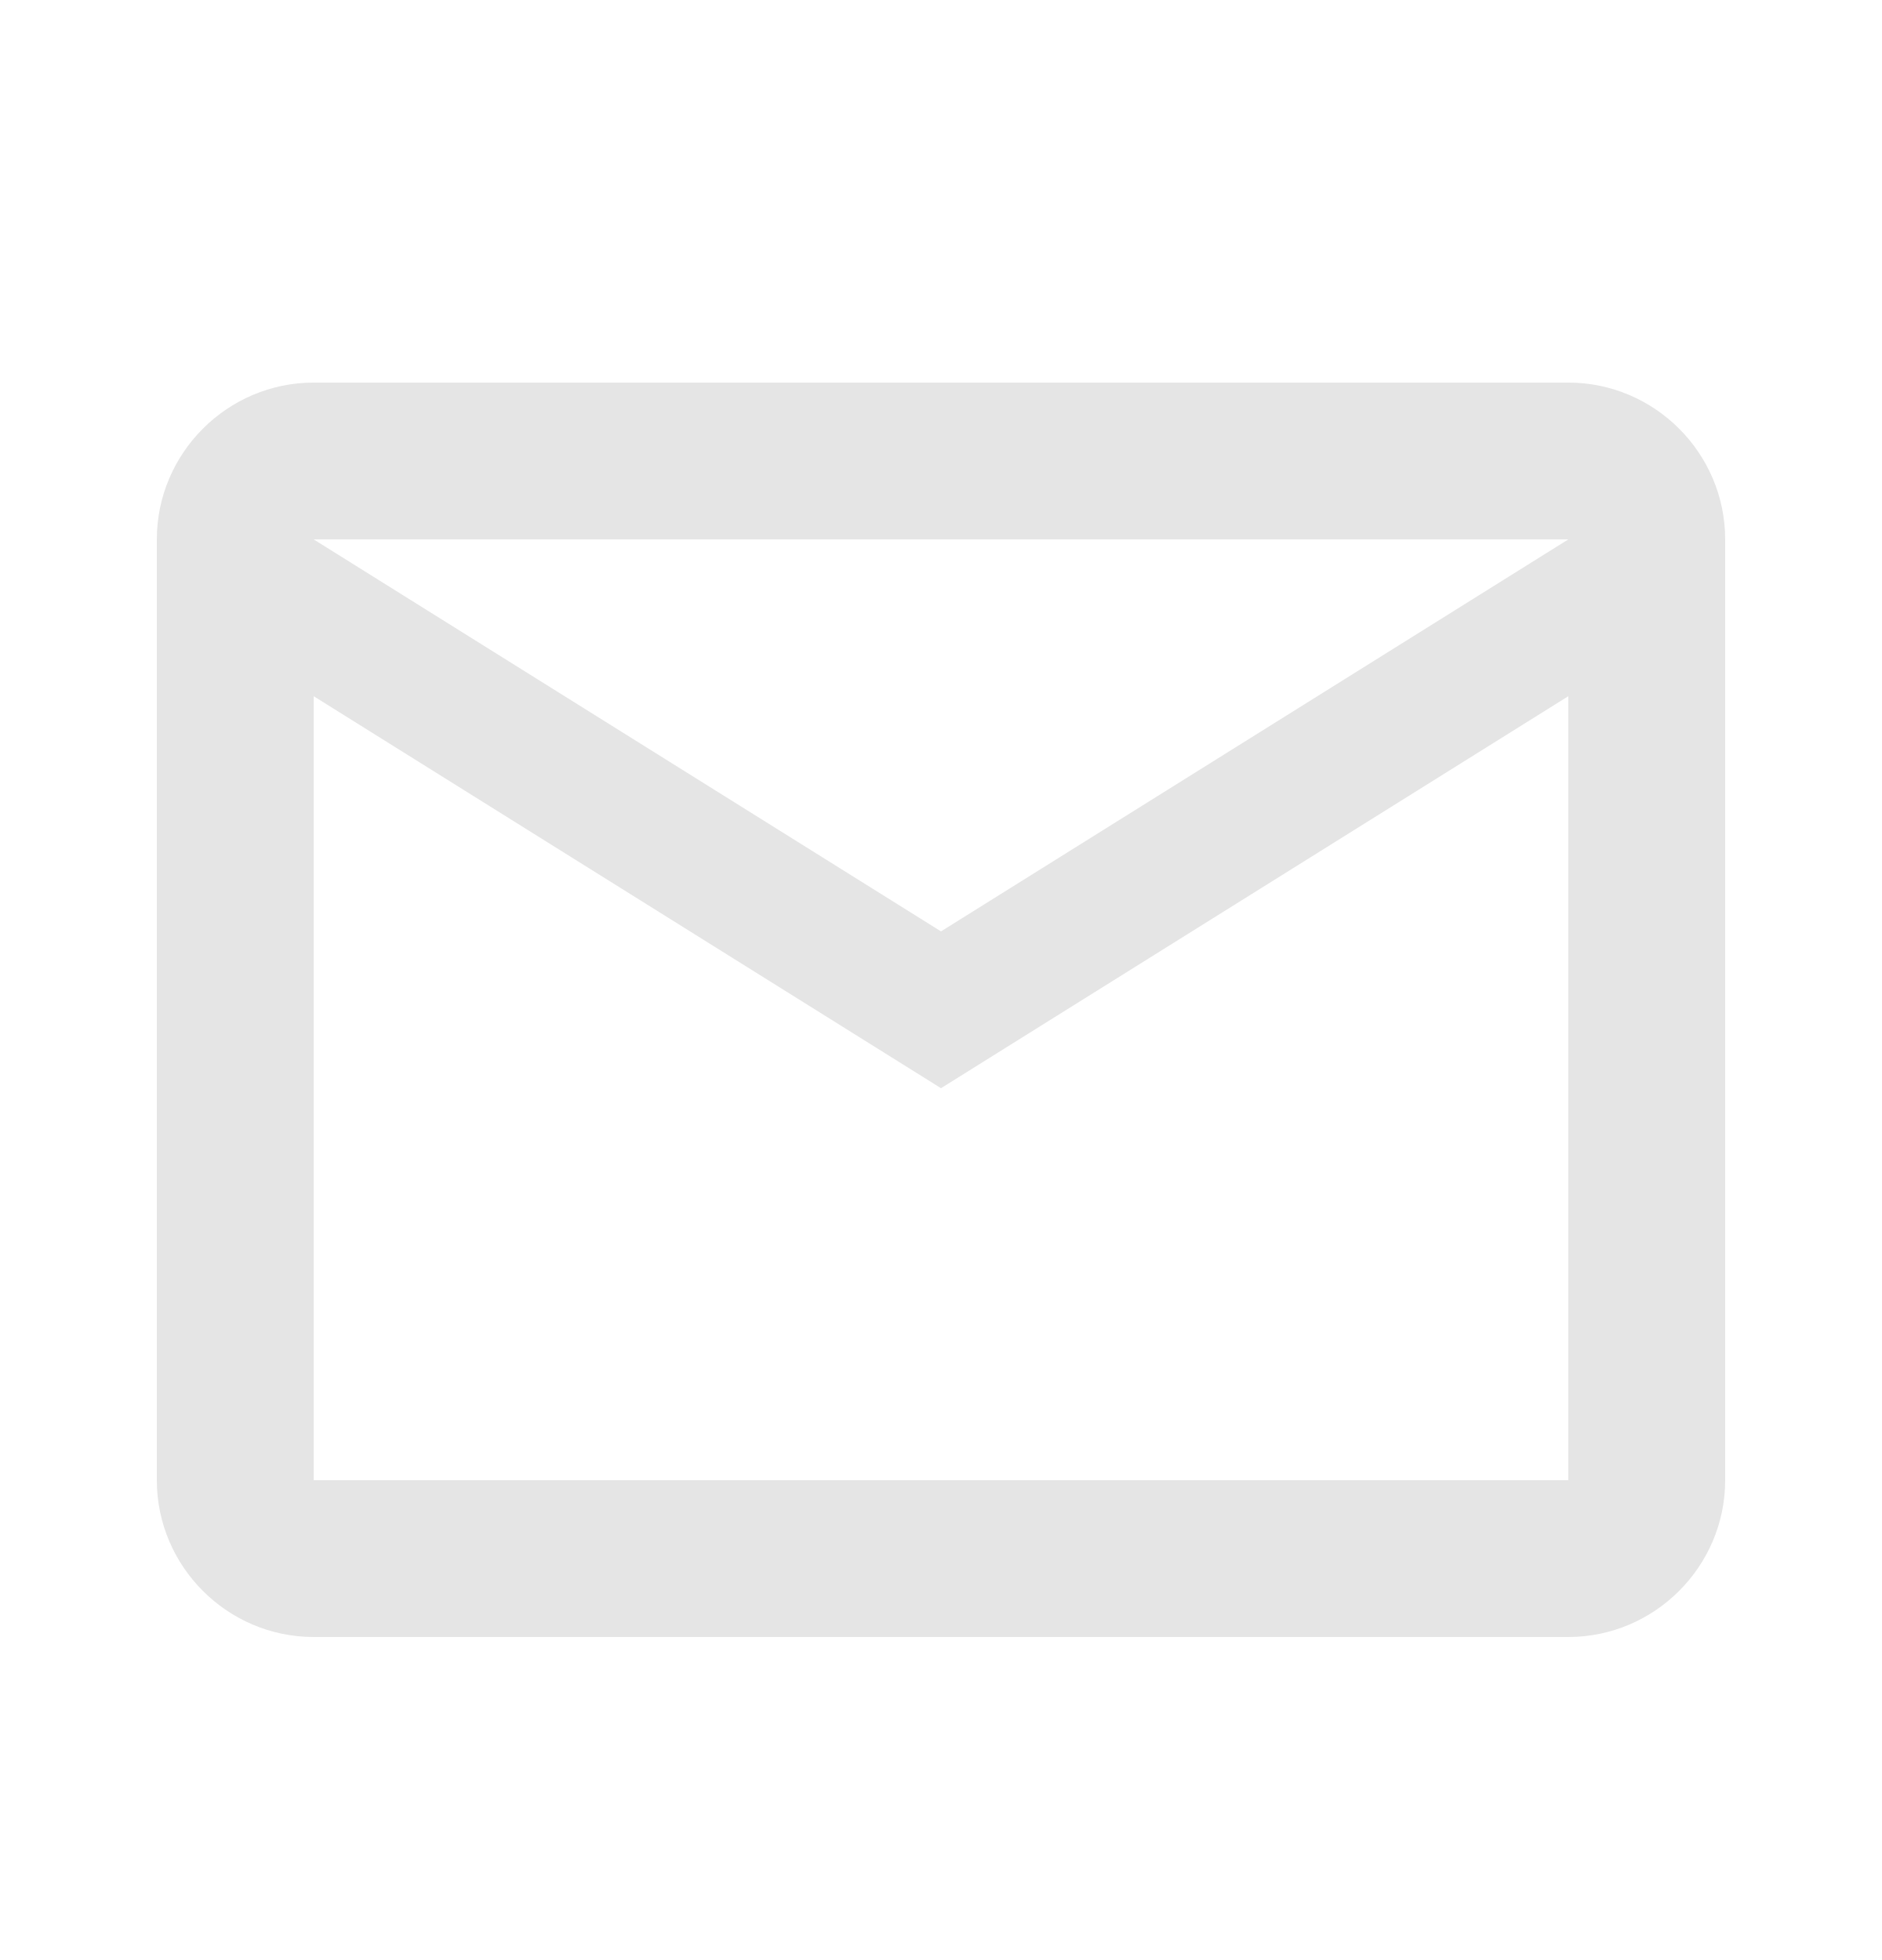
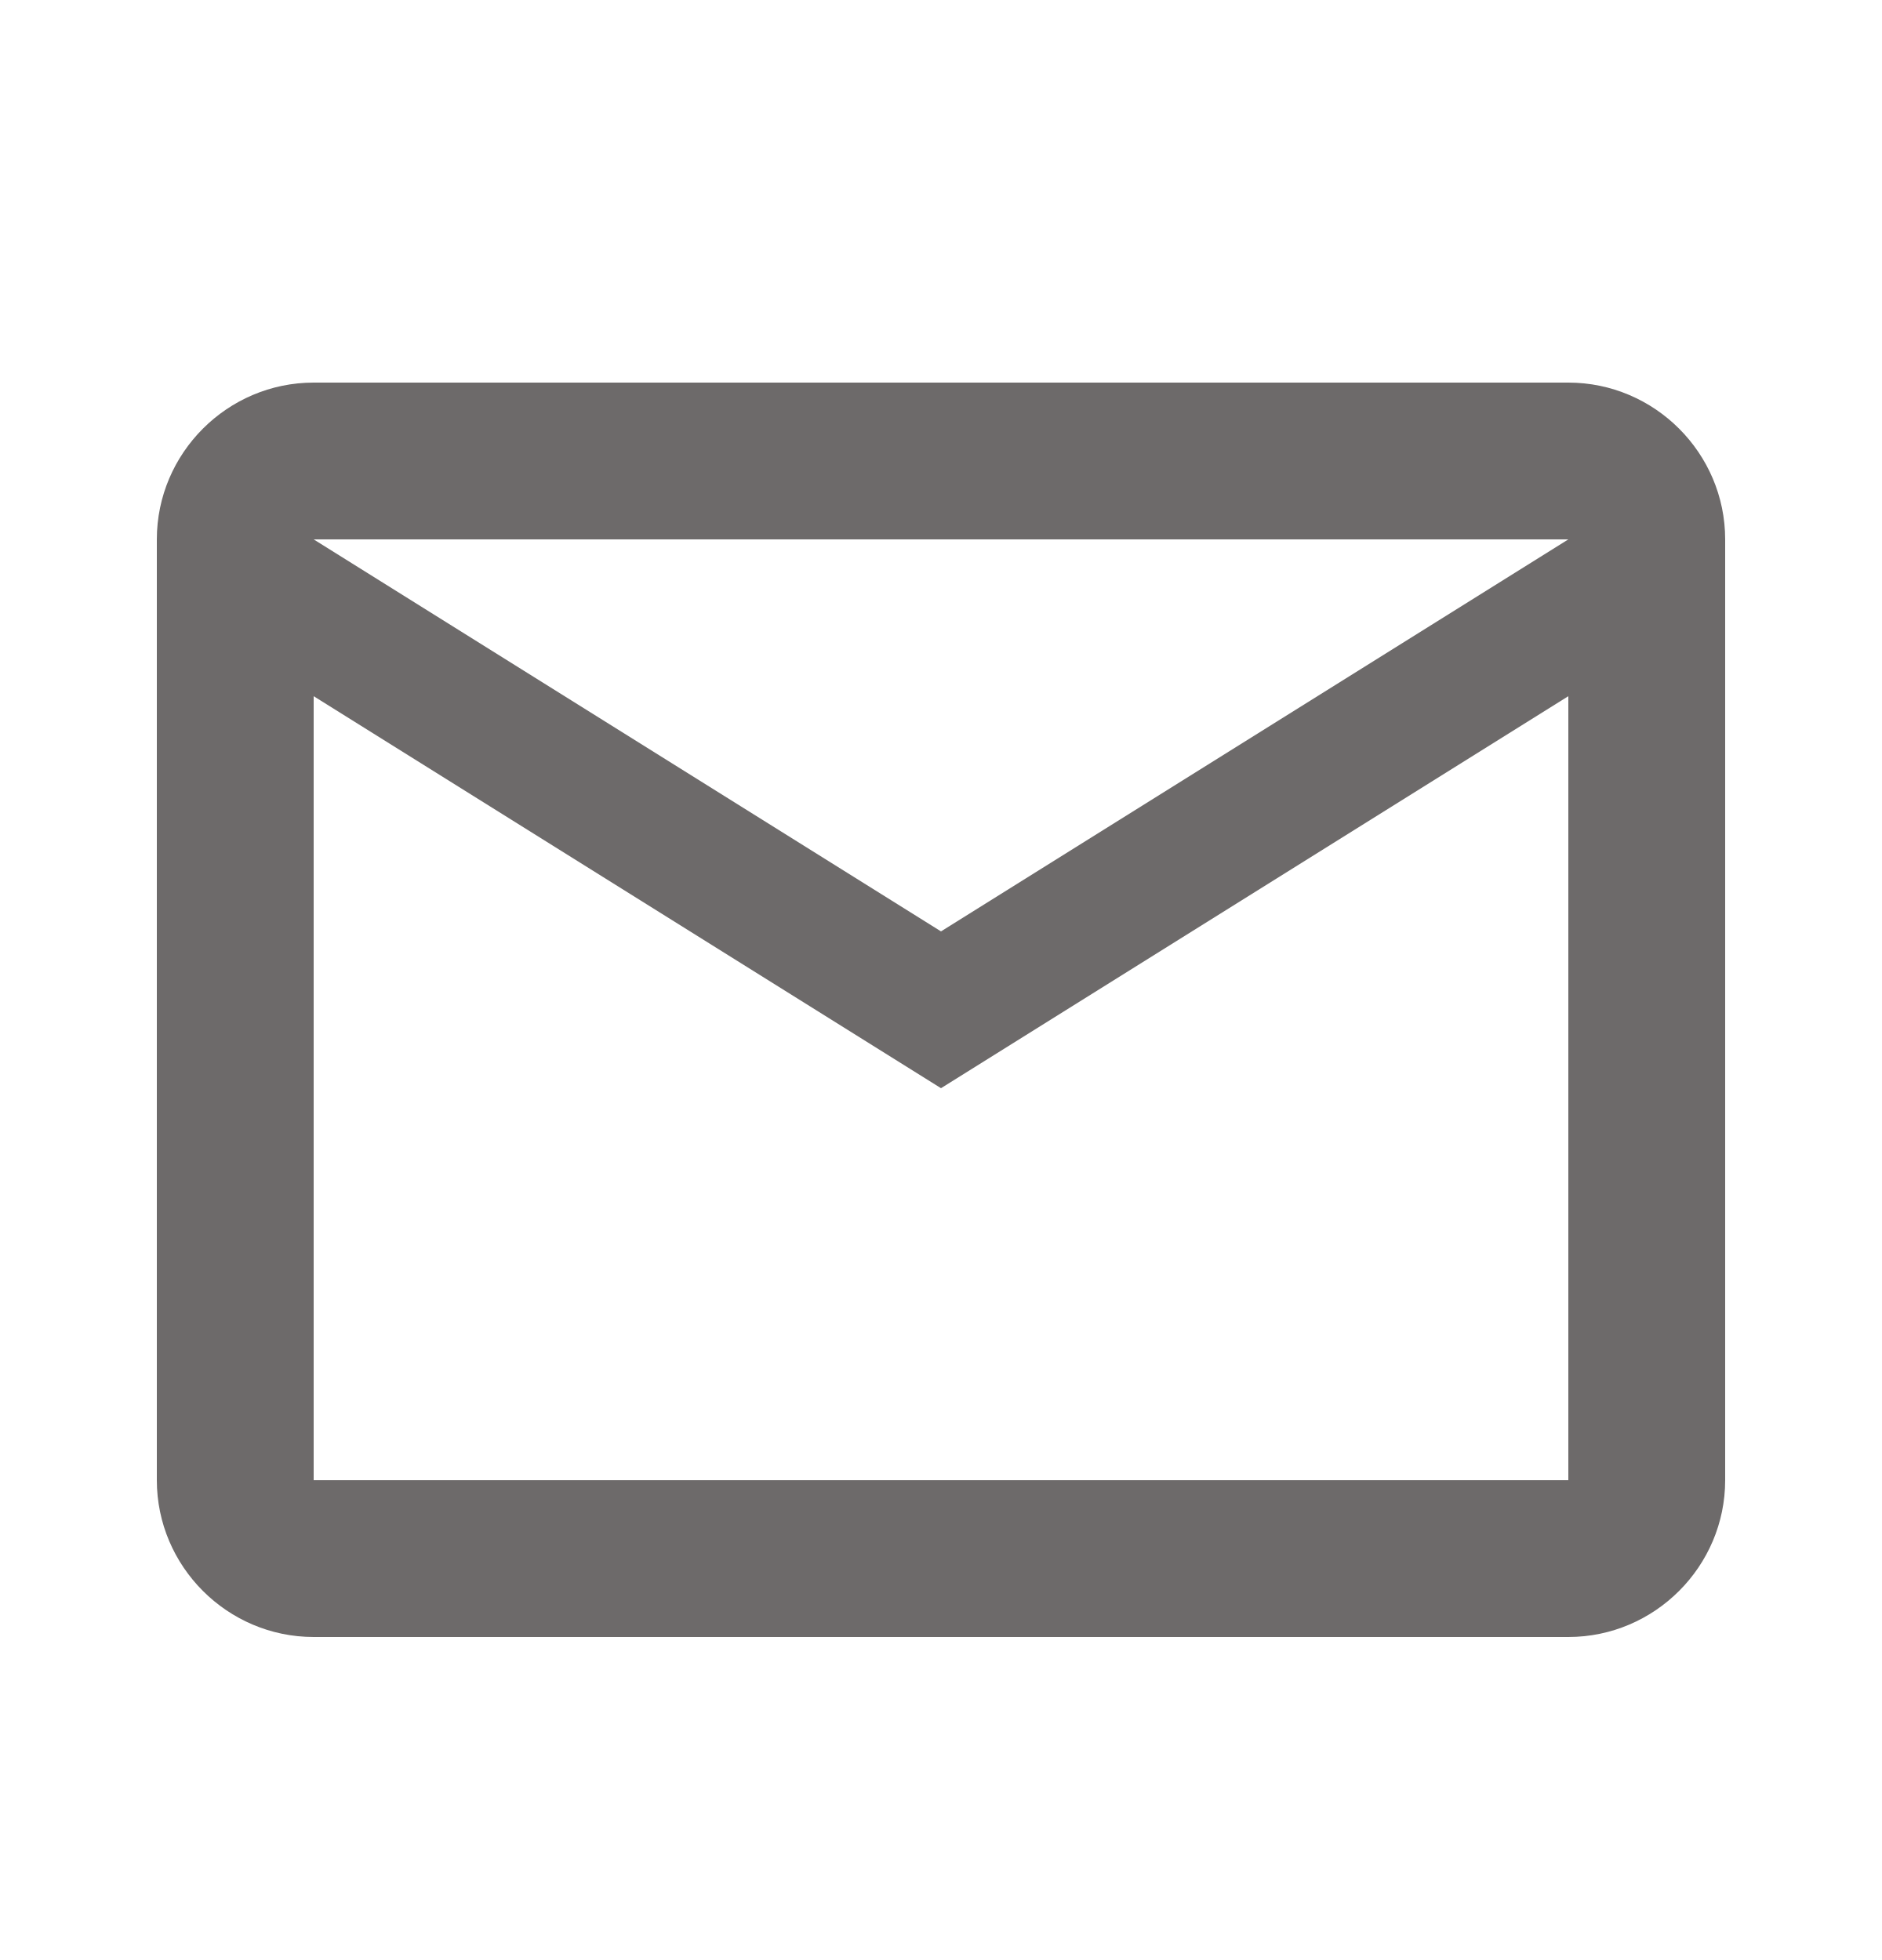
<svg xmlns="http://www.w3.org/2000/svg" width="24" height="25" viewBox="0 0 24 25" fill="none">
-   <path d="M22 6.88C22 5.78 21.1 4.88 20 4.88H4C2.9 4.88 2 5.78 2 6.88V18.88C2 19.98 2.9 20.88 4 20.88H20C21.1 20.88 22 19.98 22 18.88V6.88ZM20 6.88L12 11.88L4 6.88H20ZM20 18.88H4V8.88L12 13.88L20 8.88V18.88Z" fill="#E5E5E5" />
+   <path d="M22 6.88C22 5.78 21.1 4.88 20 4.88H4C2.9 4.88 2 5.78 2 6.88V18.88C2 19.98 2.9 20.88 4 20.88H20C21.1 20.88 22 19.98 22 18.88V6.88ZM20 6.88L12 11.88L4 6.88H20ZM20 18.88H4V8.88L12 13.88L20 8.88V18.88Z" fill="#6D6A6A" />
</svg>
